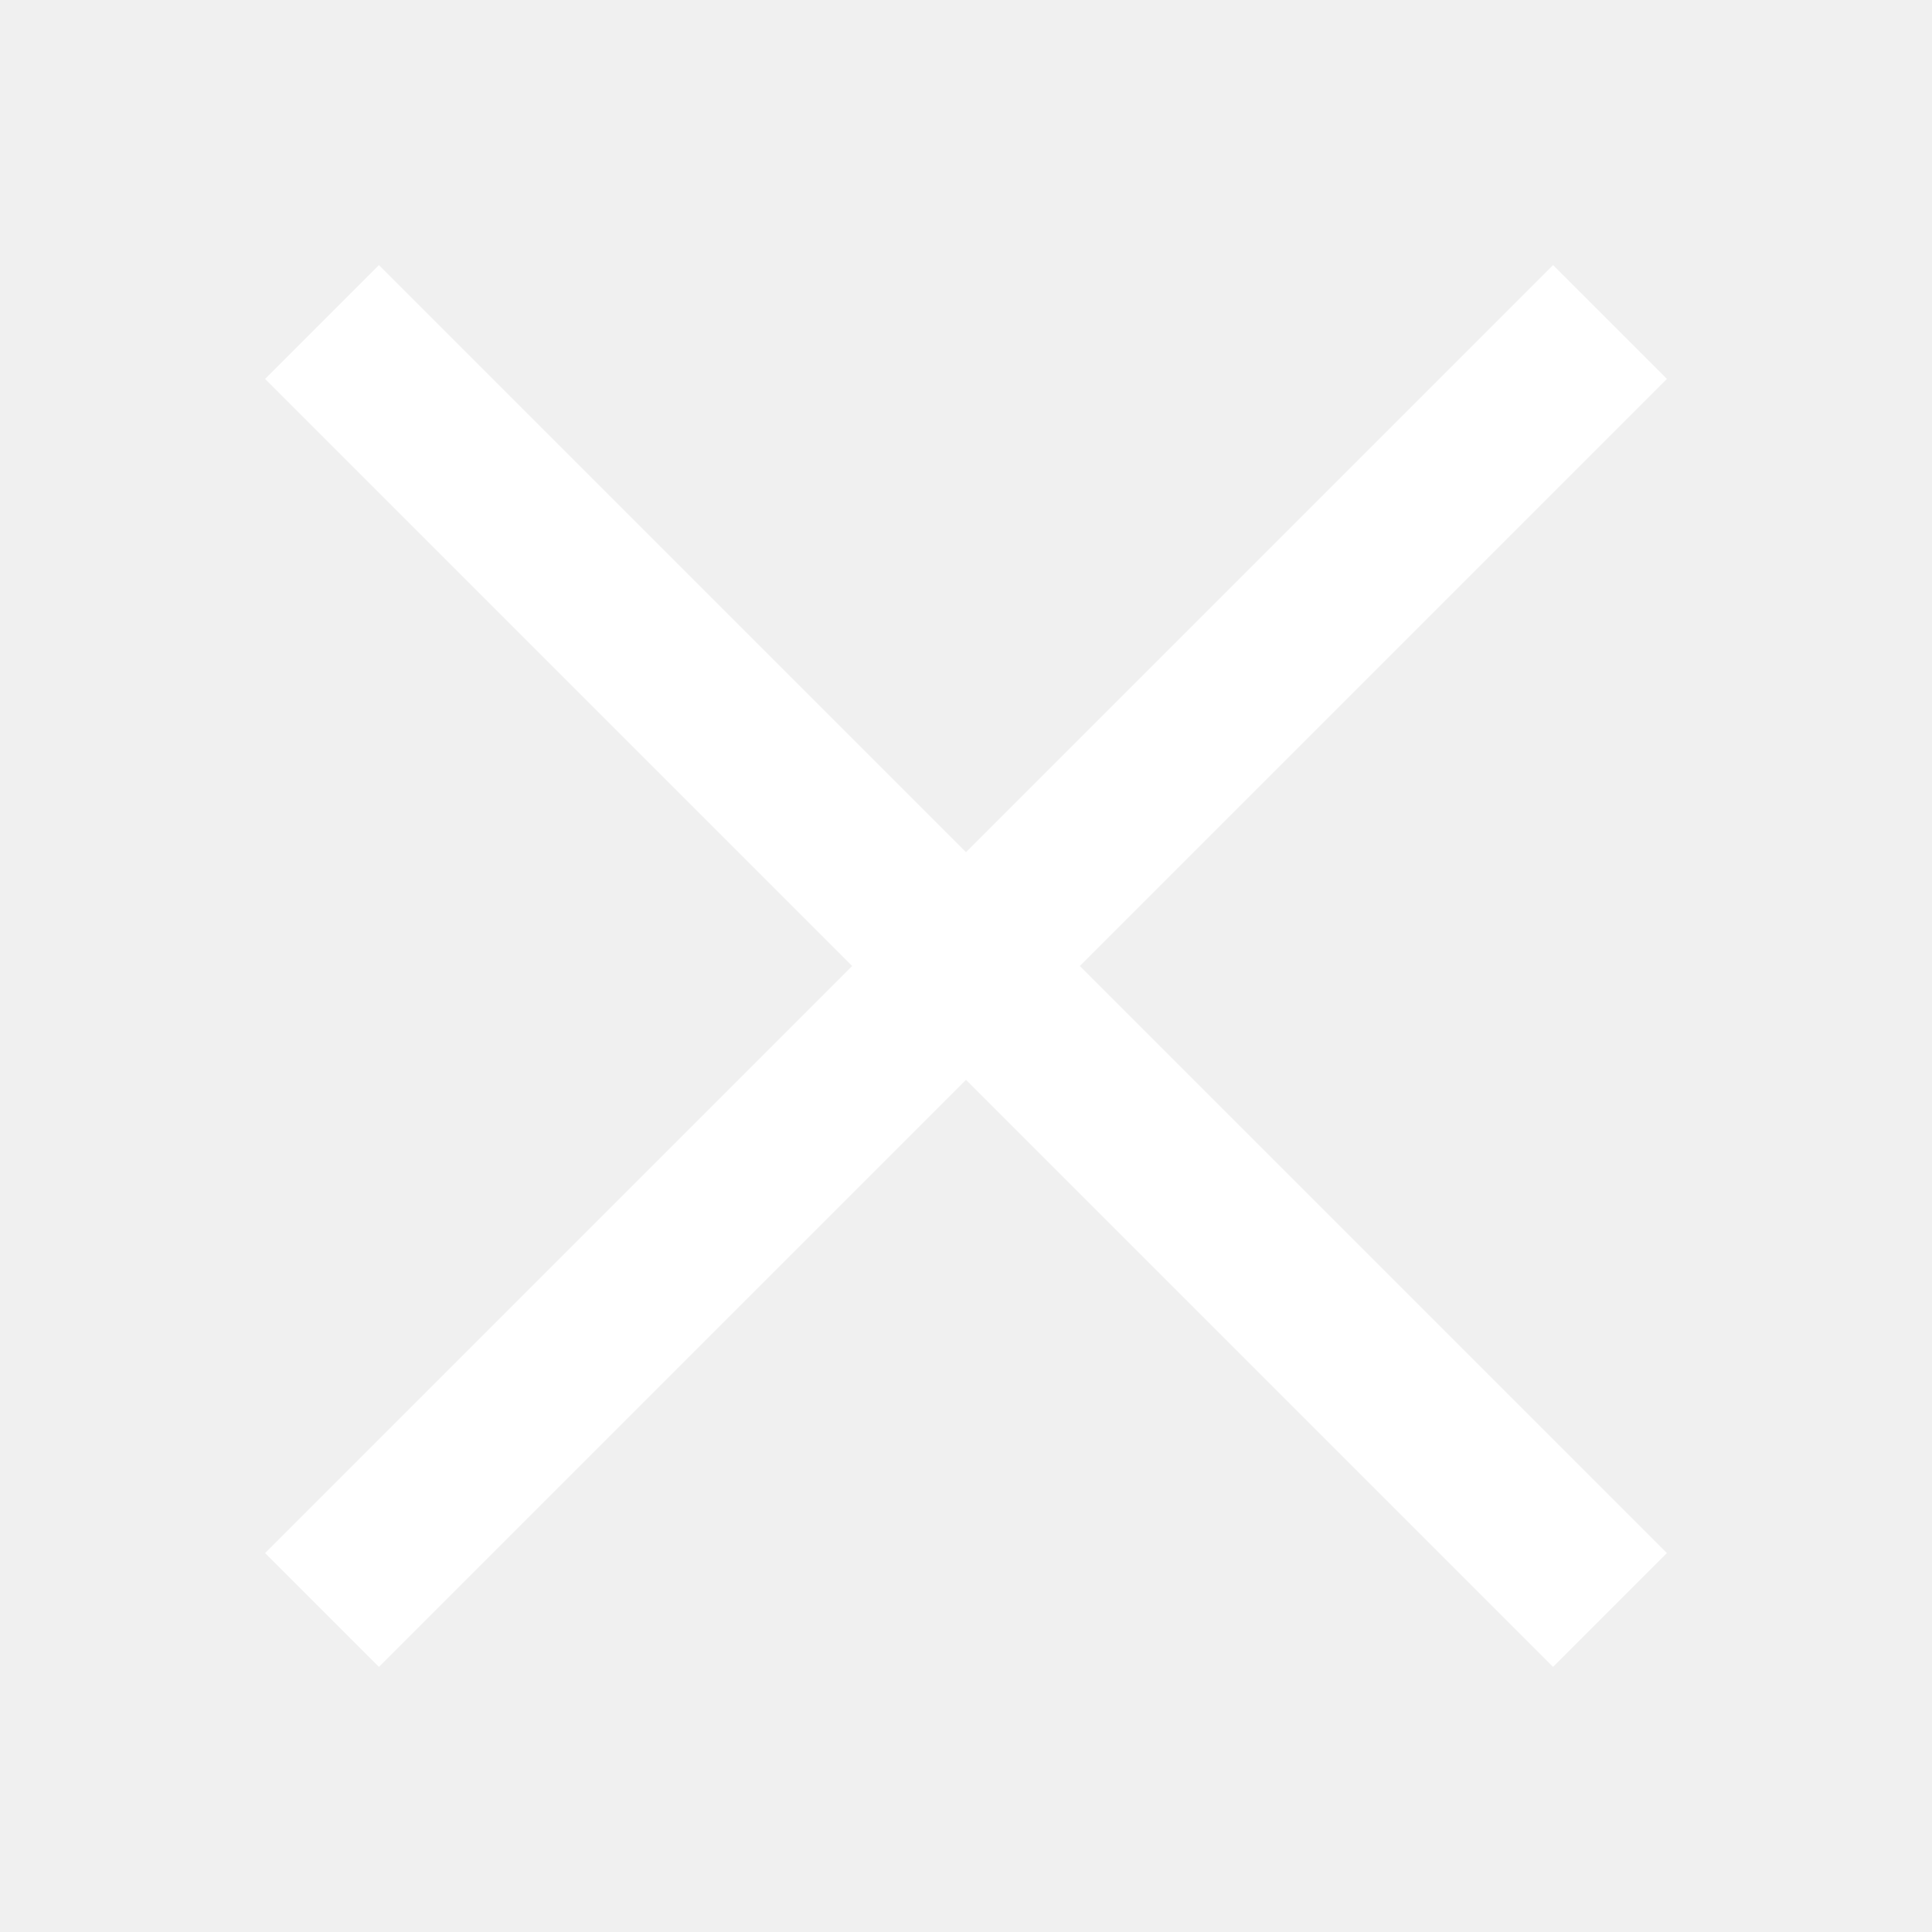
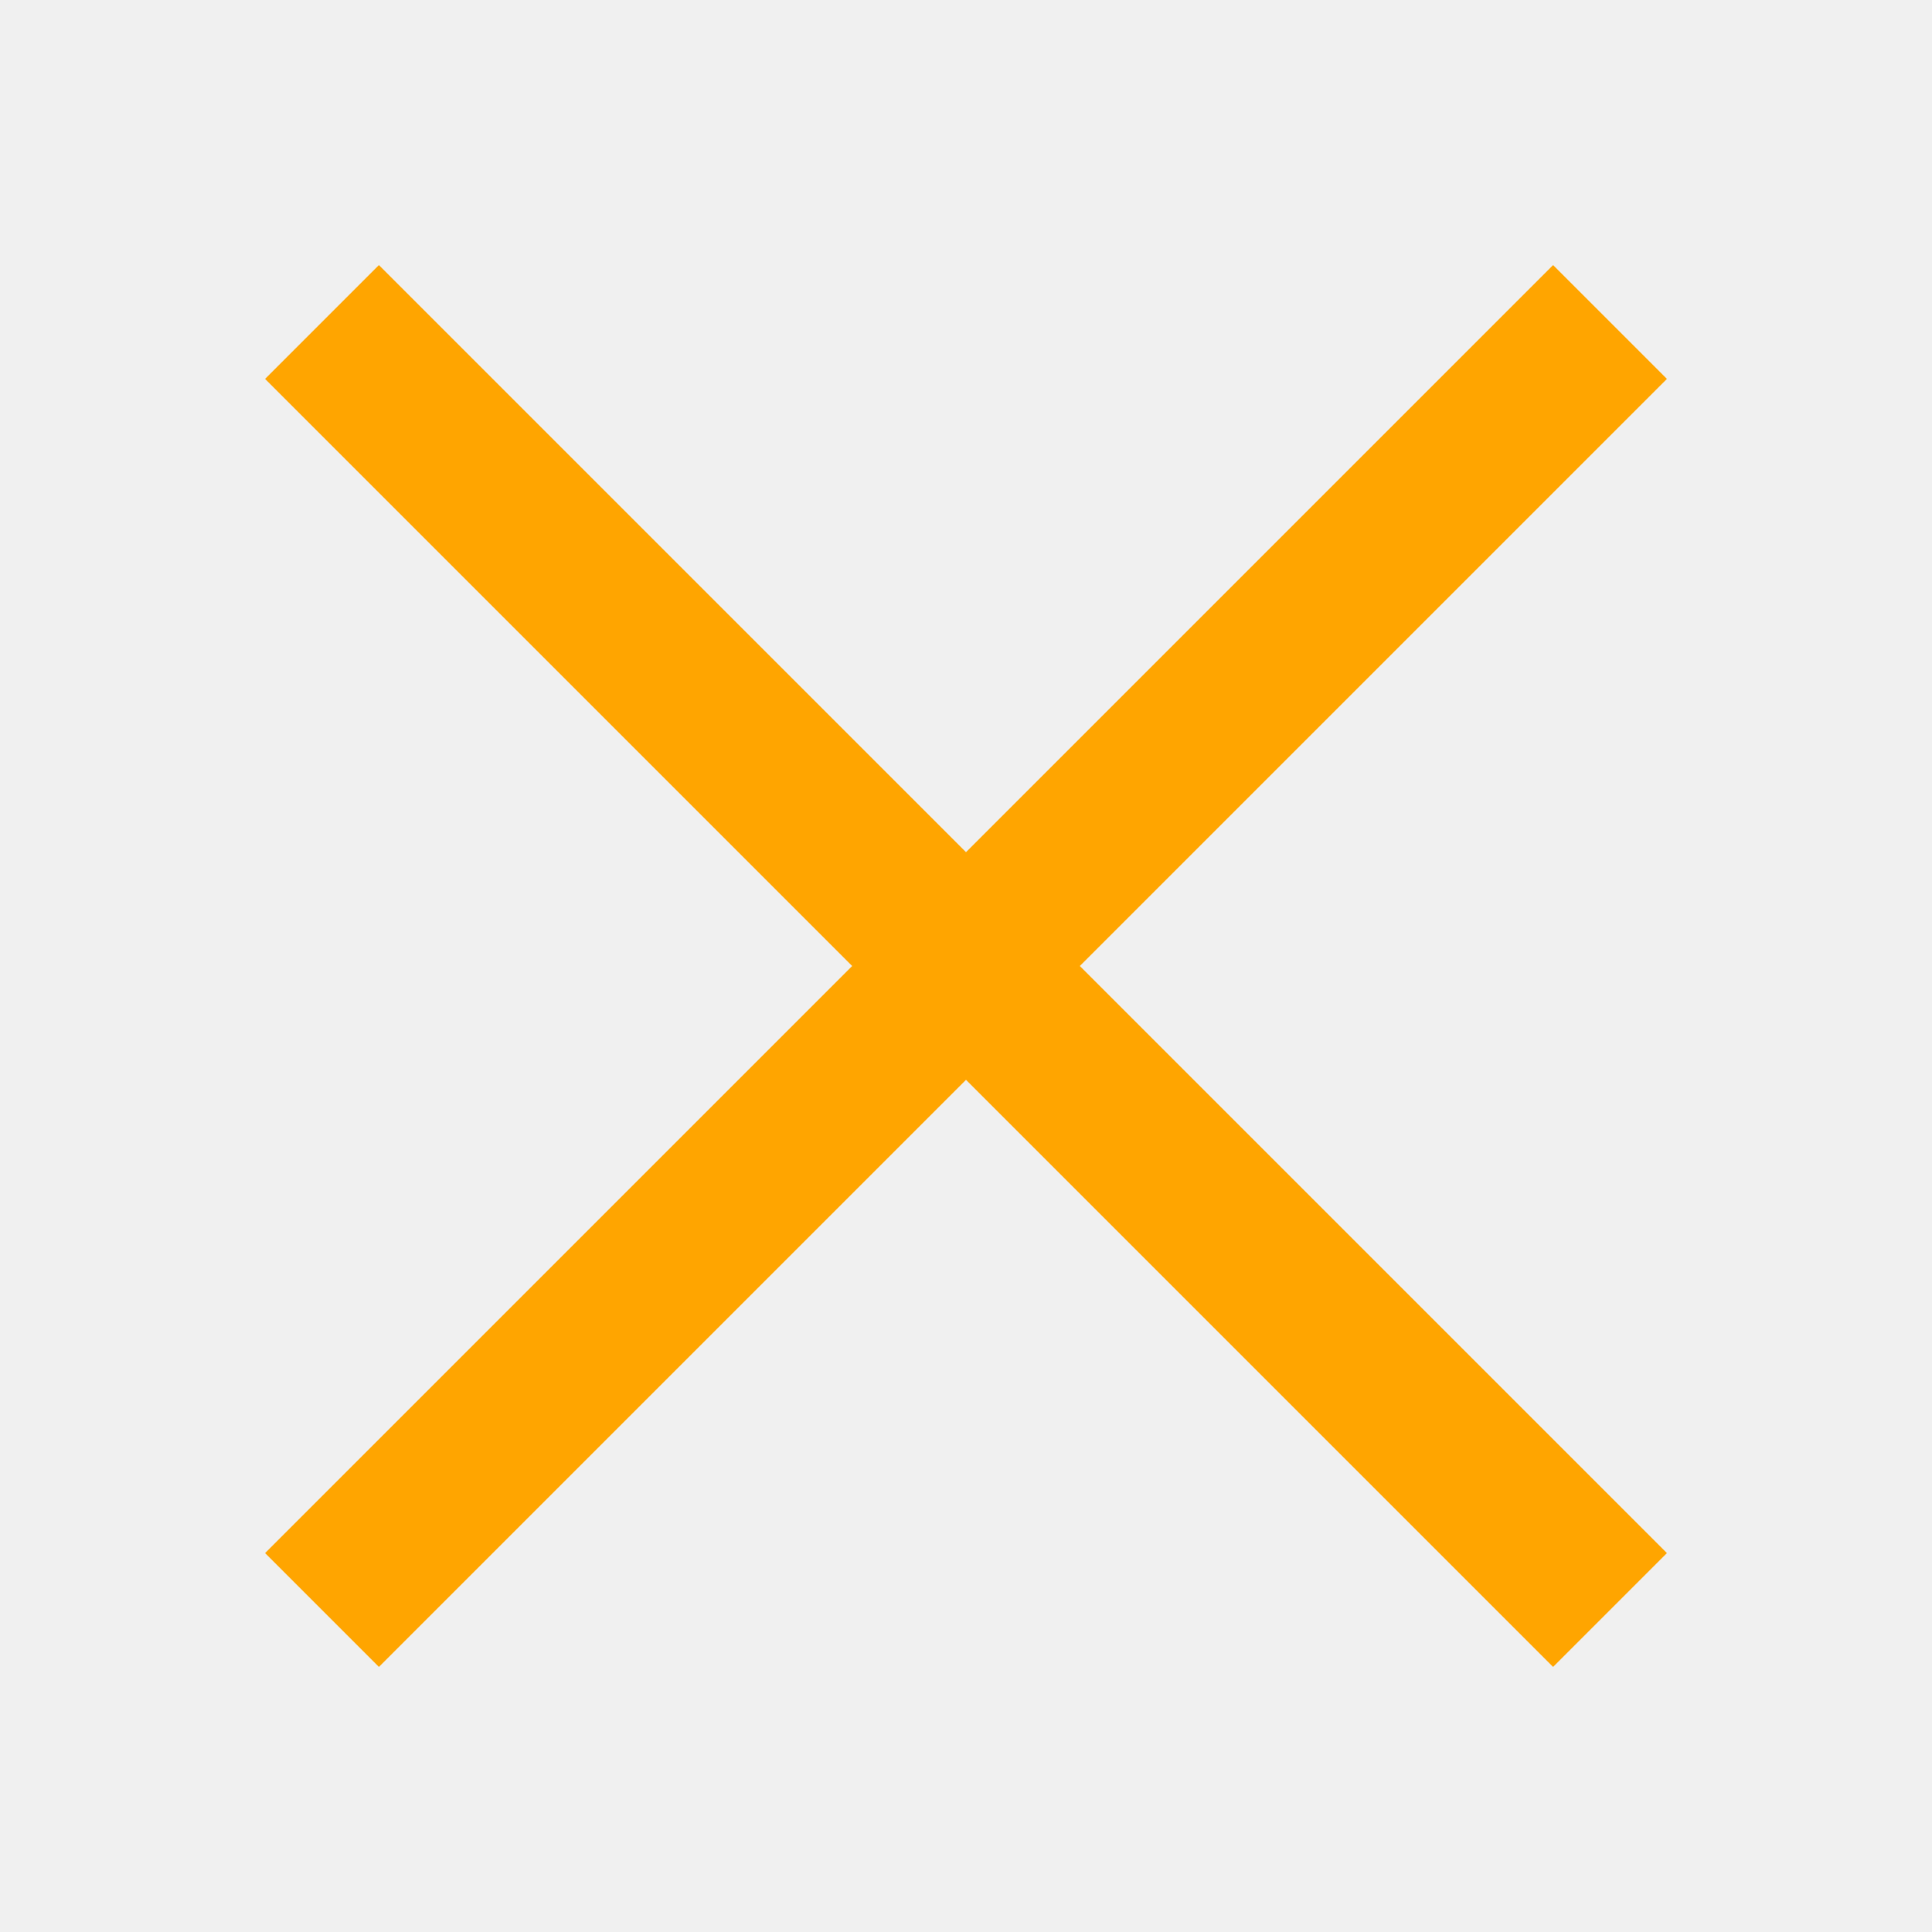
<svg xmlns="http://www.w3.org/2000/svg" viewBox="0,0,256,256" width="24px" height="24px" fill-rule="nonzero">
-   <g fill="#ffffff" fill-rule="nonzero" stroke="none" stroke-width="1" stroke-linecap="butt" stroke-linejoin="miter" stroke-miterlimit="10" stroke-dasharray="" stroke-dashoffset="0" font-family="none" font-weight="none" font-size="none" text-anchor="none" style="mix-blend-mode: normal">
+   <g fill="#FFA500" fill-rule="nonzero" stroke="none" stroke-width="1" stroke-linecap="butt" stroke-linejoin="miter" stroke-miterlimit="10" stroke-dasharray="" stroke-dashoffset="0" font-family="none" font-weight="none" font-size="none" text-anchor="none" style="mix-blend-mode: normal">
    <g transform="scale(10.66667,10.66667)">
      <path d="M4.707,3.293l-1.414,1.414l7.293,7.293l-7.293,7.293l1.414,1.414l7.293,-7.293l7.293,7.293l1.414,-1.414l-7.293,-7.293l7.293,-7.293l-1.414,-1.414l-7.293,7.293z" />
    </g>
  </g>
</svg>
